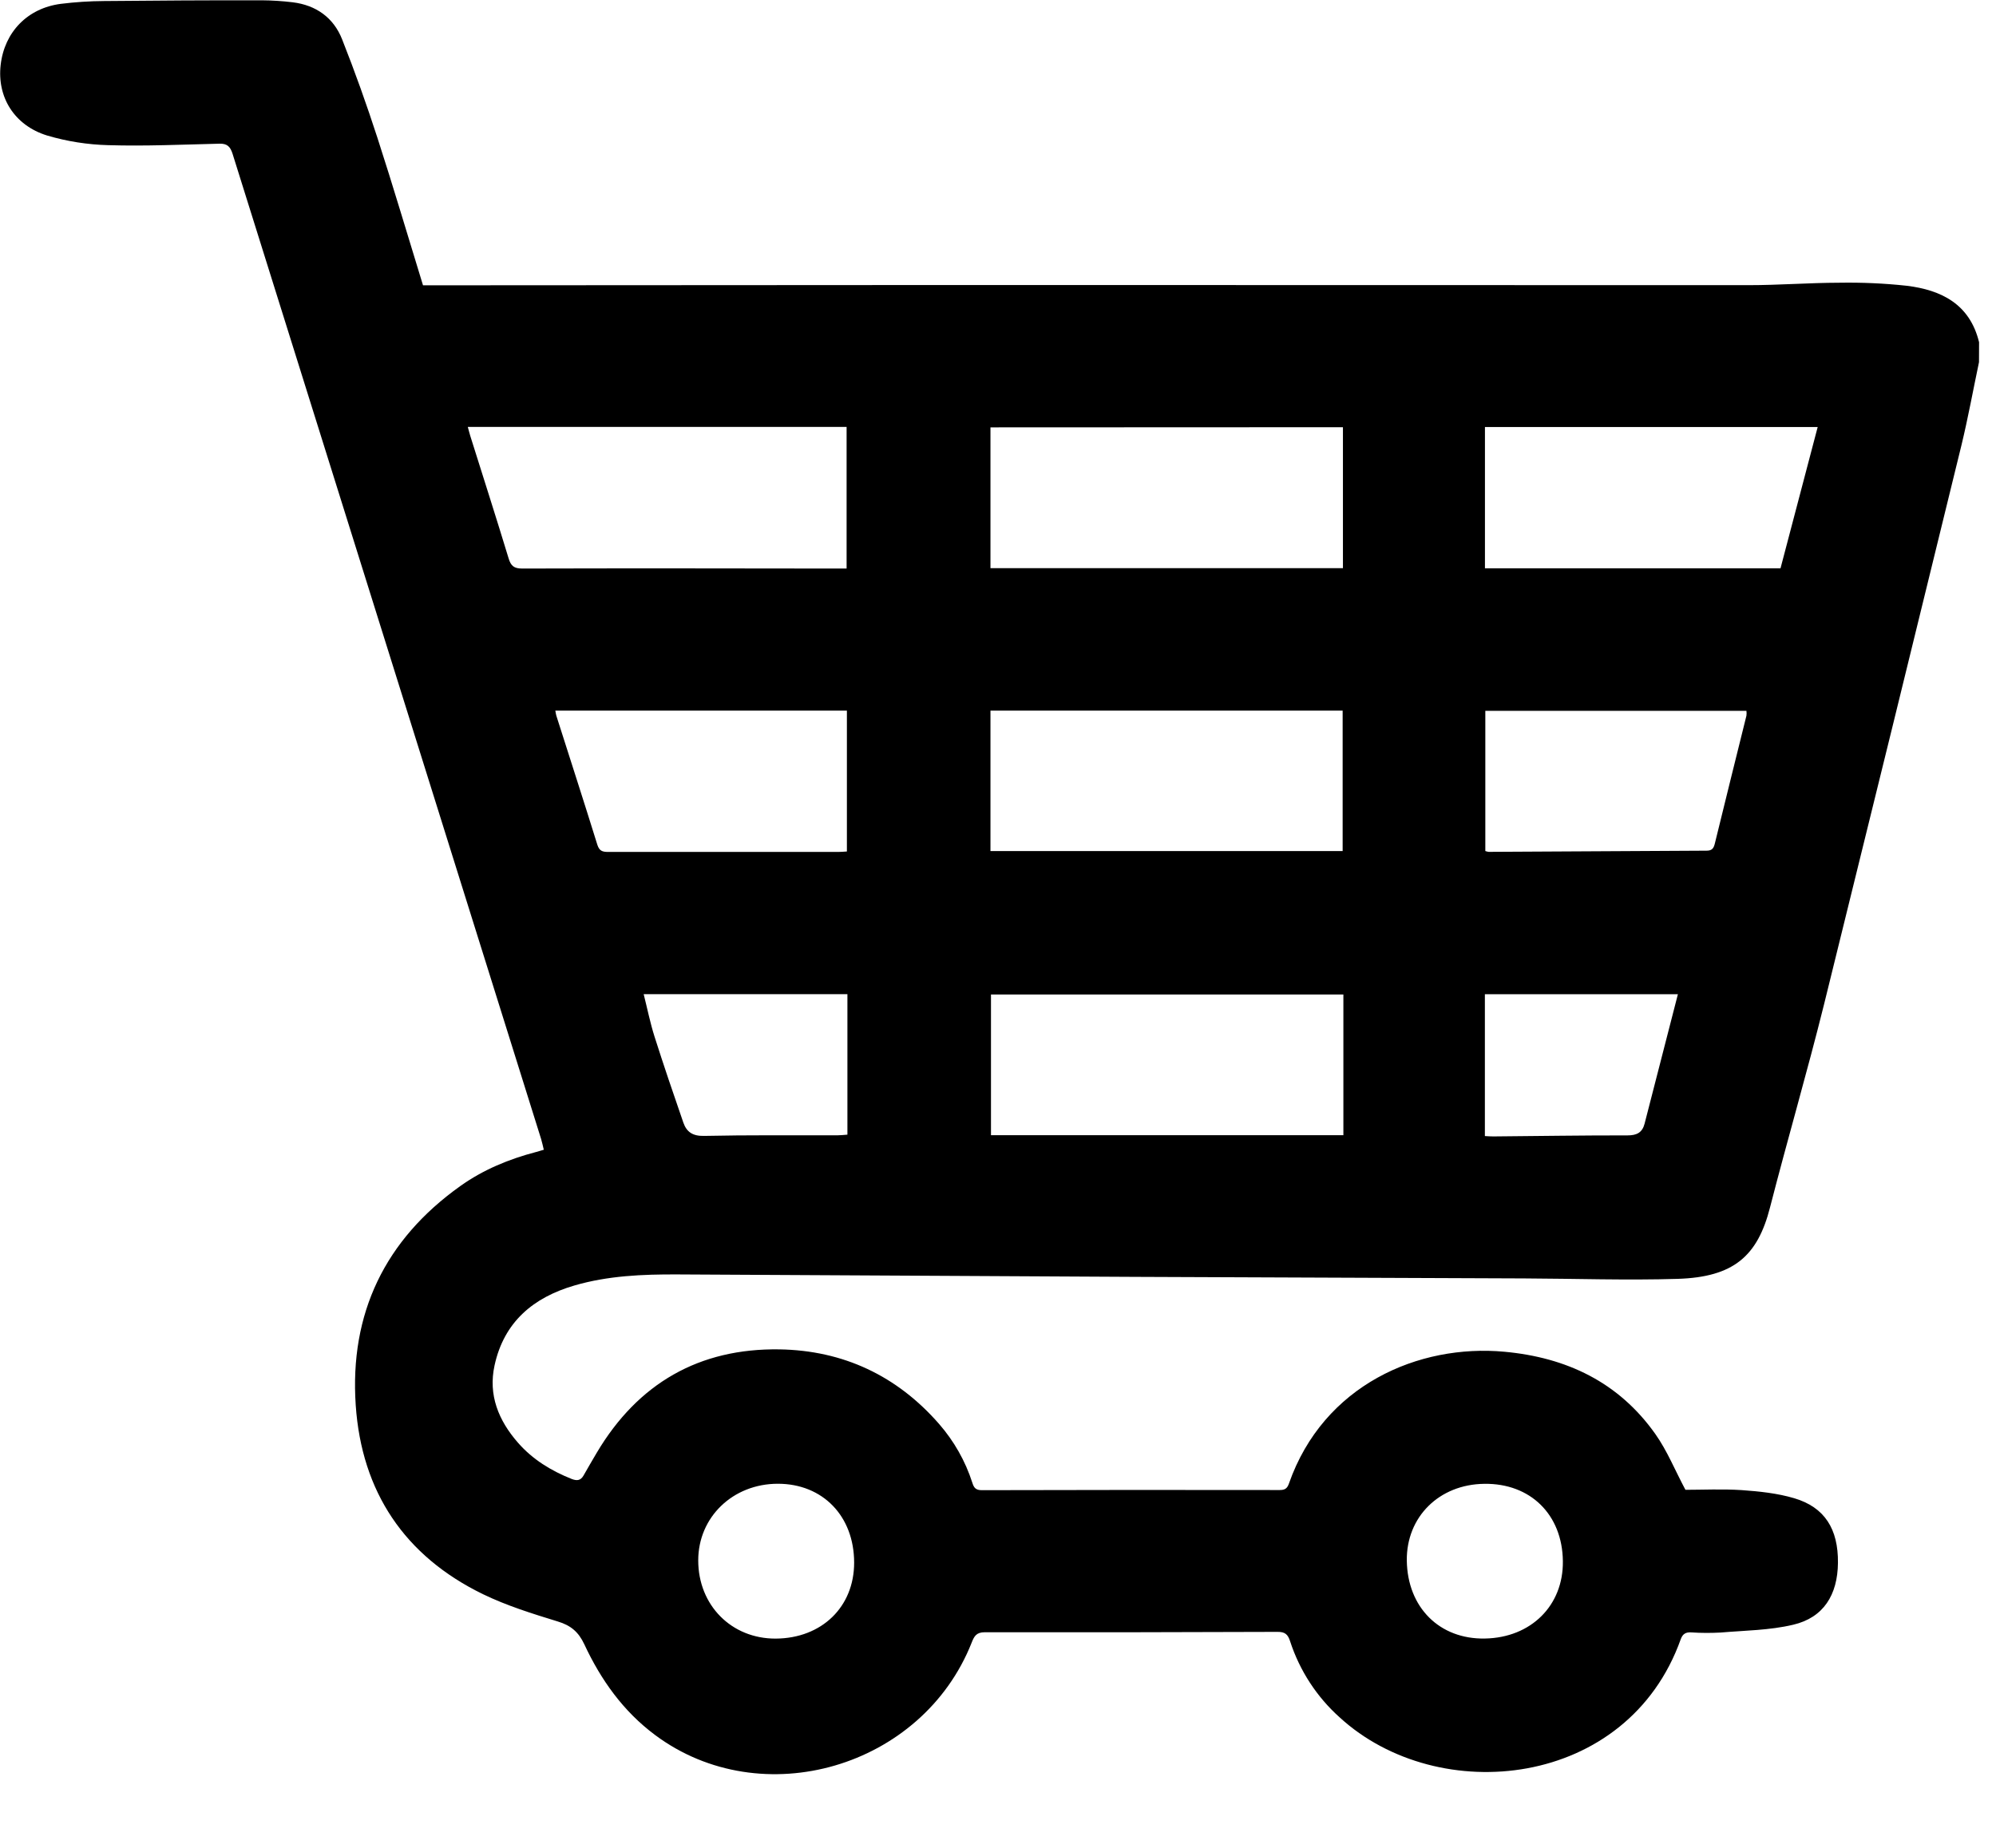
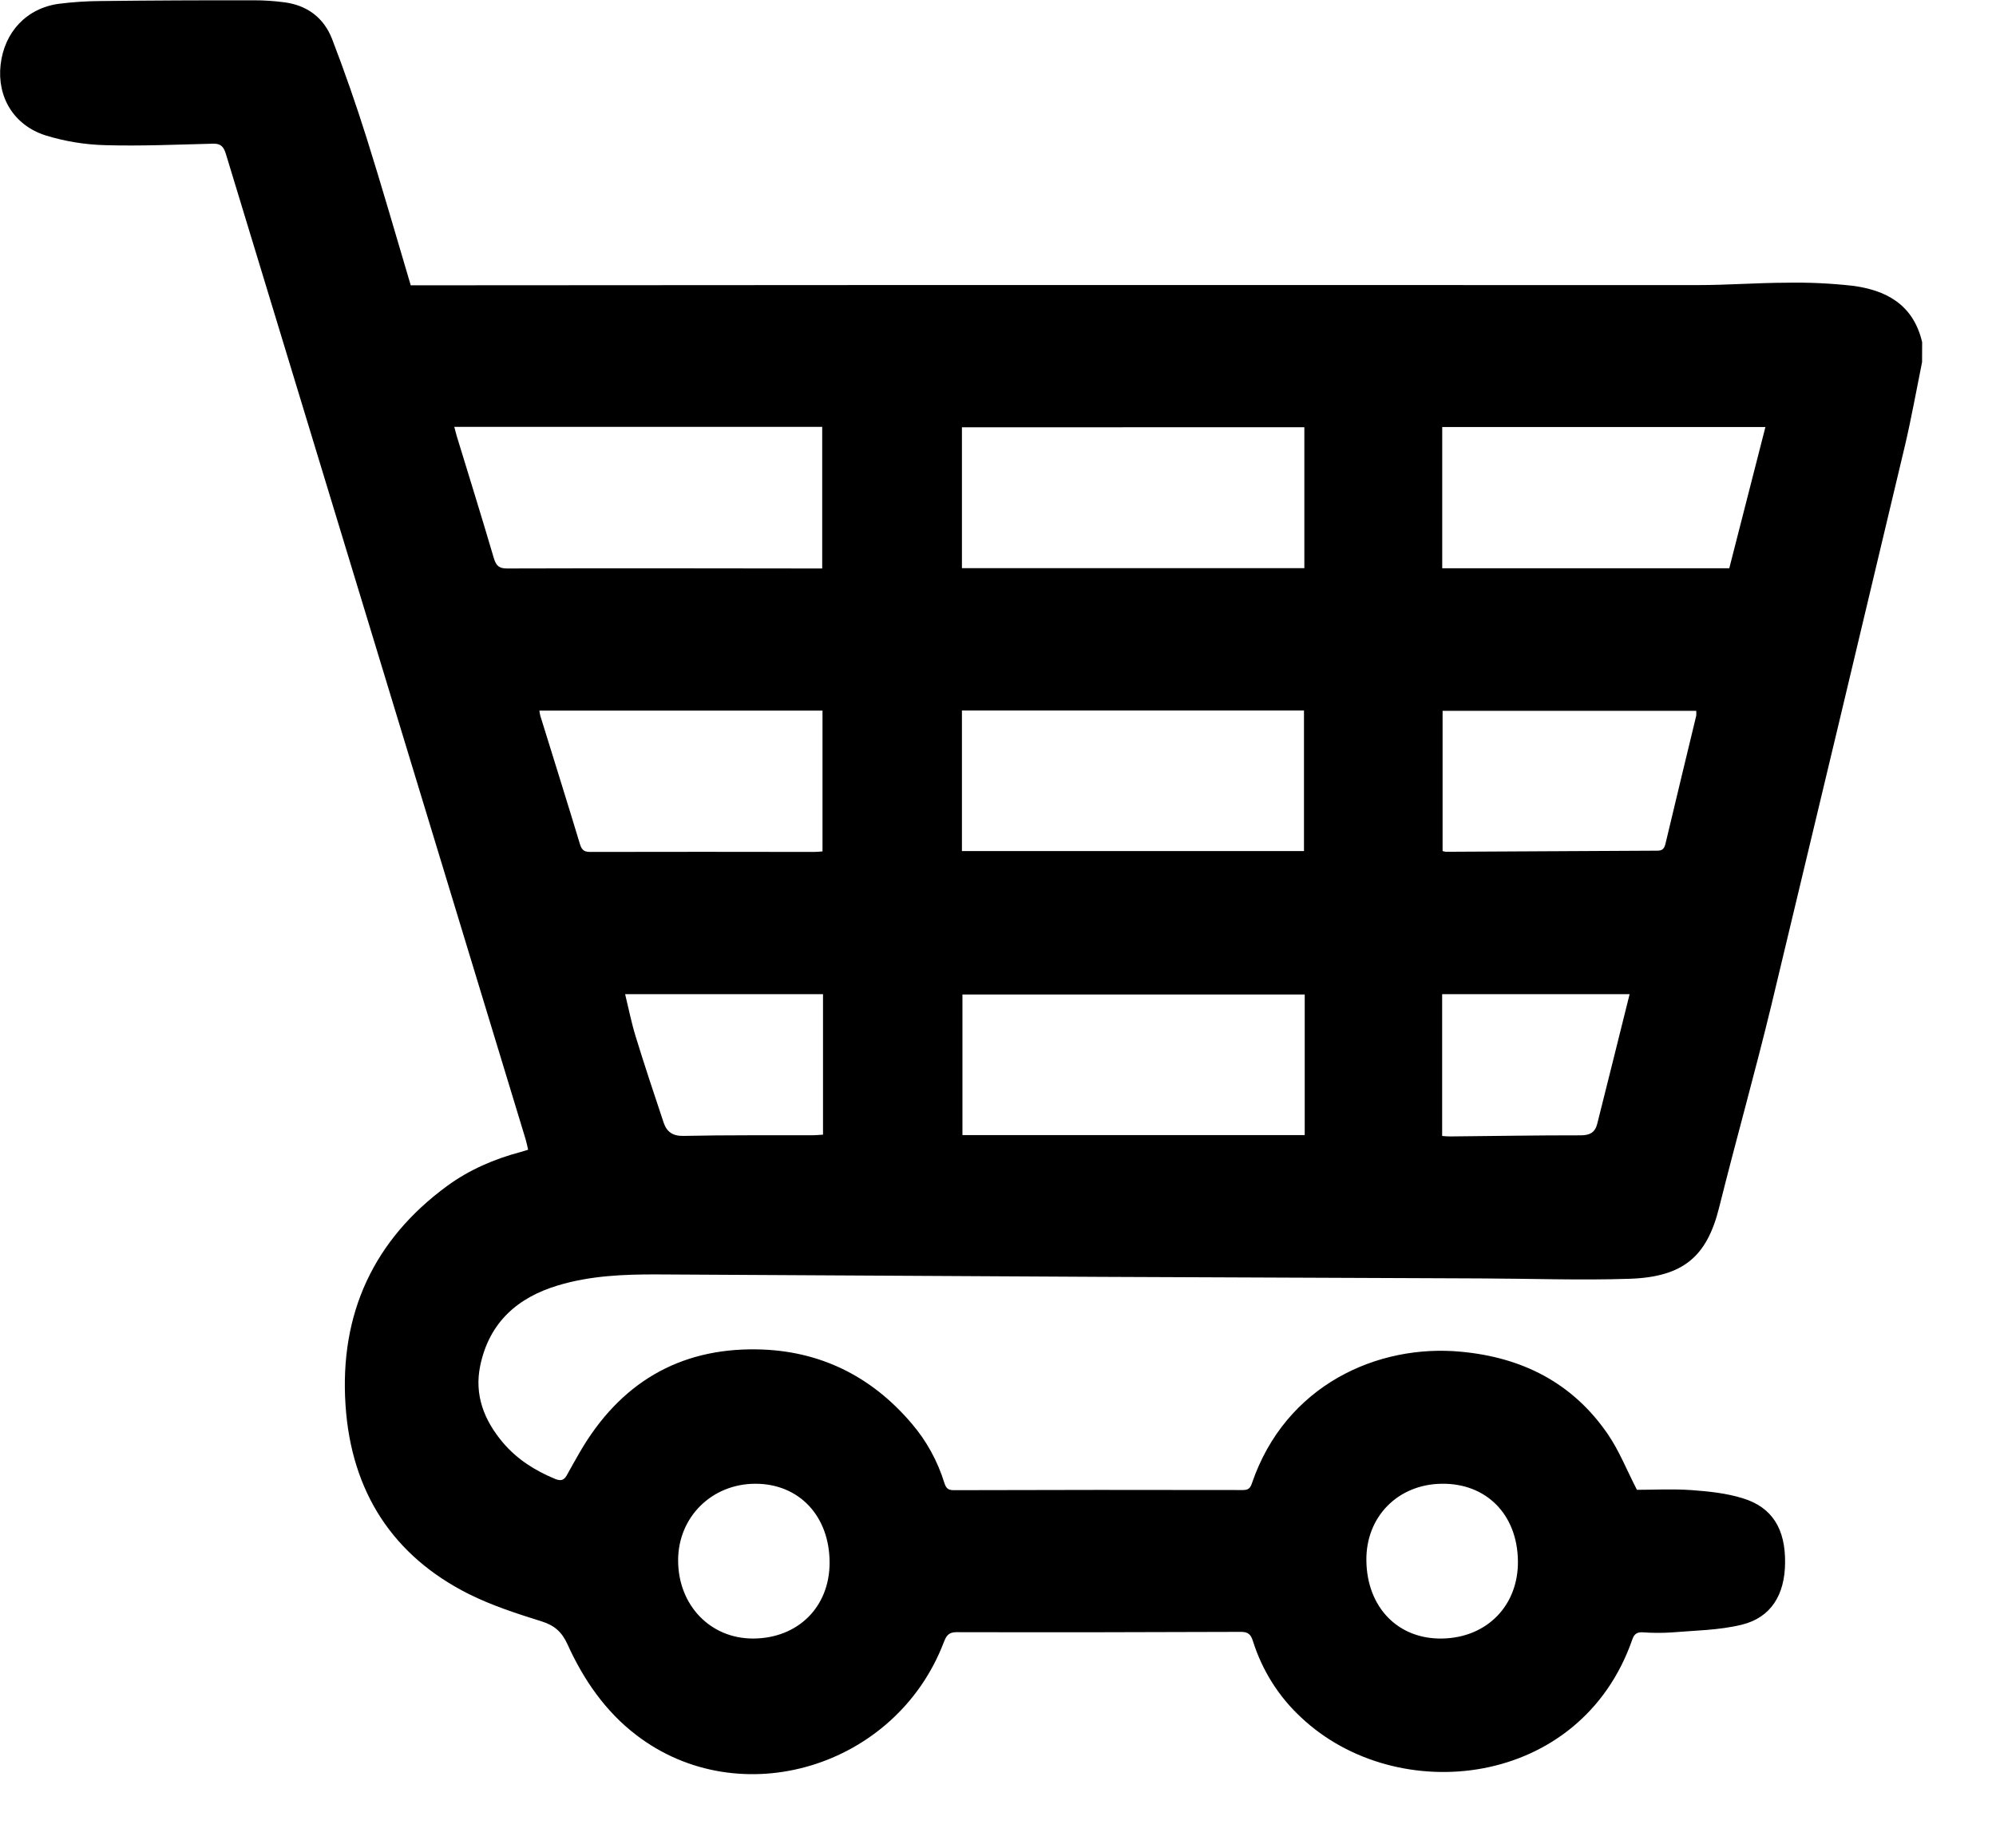
<svg xmlns="http://www.w3.org/2000/svg" width="27" height="25" viewBox="0 0 27 25" fill="none">
-   <path d="M26.77 4.9C26.691 5.274 26.623 5.65 26.533 6.022C25.916 8.545 25.297 11.067 24.674 13.588C24.445 14.508 24.179 15.418 23.943 16.336C23.775 16.994 23.451 17.278 22.694 17.302C22.003 17.323 21.311 17.299 20.619 17.296C18.862 17.289 17.105 17.282 15.348 17.275C13.286 17.265 11.224 17.254 9.162 17.242C8.693 17.24 8.224 17.259 7.769 17.392C7.214 17.554 6.818 17.885 6.69 18.472C6.602 18.874 6.744 19.218 7.006 19.518C7.205 19.746 7.456 19.899 7.735 20.01C7.807 20.037 7.855 20.03 7.894 19.962C7.952 19.859 8.012 19.757 8.072 19.655C8.63 18.715 9.459 18.239 10.544 18.256C11.404 18.27 12.133 18.611 12.704 19.266C12.905 19.497 13.058 19.766 13.152 20.058C13.173 20.126 13.197 20.161 13.281 20.161C14.624 20.157 15.967 20.157 17.31 20.159C17.379 20.159 17.412 20.14 17.436 20.07C17.903 18.737 19.192 18.181 20.35 18.288C21.189 18.365 21.895 18.699 22.391 19.4C22.552 19.627 22.659 19.894 22.799 20.156C23.033 20.156 23.297 20.143 23.56 20.16C23.799 20.177 24.042 20.202 24.271 20.27C24.683 20.392 24.867 20.687 24.862 21.144C24.858 21.578 24.666 21.885 24.258 21.981C23.94 22.057 23.602 22.059 23.274 22.087C23.142 22.094 23.01 22.094 22.878 22.085C22.805 22.081 22.763 22.103 22.736 22.176C22.016 24.2 19.457 24.459 18.122 23.235C17.811 22.957 17.58 22.601 17.451 22.204C17.421 22.111 17.382 22.077 17.281 22.078C15.961 22.083 14.641 22.085 13.321 22.083C13.208 22.083 13.178 22.136 13.144 22.223C12.475 23.916 10.304 24.549 8.861 23.473C8.43 23.152 8.128 22.727 7.904 22.246C7.826 22.079 7.721 21.99 7.544 21.937C7.202 21.832 6.855 21.724 6.533 21.568C5.473 21.052 4.892 20.183 4.812 19.012C4.727 17.769 5.209 16.771 6.227 16.046C6.537 15.825 6.886 15.681 7.254 15.585C7.285 15.577 7.314 15.567 7.356 15.555C7.343 15.504 7.334 15.456 7.32 15.411C5.928 10.968 4.537 6.525 3.146 2.081C3.115 1.983 3.073 1.941 2.968 1.944C2.467 1.956 1.966 1.979 1.466 1.964C1.185 1.957 0.906 1.913 0.636 1.833C0.191 1.695 -0.041 1.311 0.009 0.878C0.06 0.433 0.373 0.11 0.823 0.052C1.017 0.028 1.213 0.015 1.408 0.014C2.118 0.007 2.828 0.003 3.538 0.004C3.679 0.005 3.82 0.014 3.96 0.031C4.275 0.07 4.511 0.238 4.627 0.53C4.801 0.969 4.96 1.416 5.106 1.866C5.318 2.52 5.513 3.18 5.722 3.86H5.87C8.265 3.859 10.659 3.857 13.053 3.856C16.586 3.856 20.118 3.857 23.651 3.858C24.061 3.858 24.469 3.826 24.879 3.825C25.183 3.82 25.488 3.833 25.791 3.866C26.261 3.923 26.646 4.115 26.771 4.63L26.77 4.9ZM6.328 5.776C6.342 5.826 6.35 5.861 6.361 5.896C6.534 6.447 6.711 6.998 6.879 7.551C6.91 7.656 6.952 7.692 7.065 7.692C8.48 7.688 9.895 7.69 11.309 7.692H11.452V5.776H6.328ZM13.405 15.358H18.172V13.455H13.405V15.358ZM13.398 5.782V7.687H18.166V5.78L13.398 5.782ZM13.398 9.614V11.514H18.162V9.614H13.398ZM20.087 5.777V7.689H24.085C24.253 7.051 24.419 6.419 24.588 5.777H20.087ZM7.512 9.614C7.519 9.649 7.52 9.667 7.526 9.684C7.711 10.265 7.899 10.845 8.08 11.428C8.107 11.513 8.149 11.526 8.227 11.526C9.264 11.525 10.3 11.525 11.338 11.526C11.373 11.526 11.409 11.523 11.456 11.52V9.614H7.512ZM20.092 11.514C20.107 11.519 20.122 11.523 20.137 11.525C21.12 11.519 22.102 11.514 23.085 11.509C23.162 11.509 23.182 11.474 23.198 11.407C23.338 10.831 23.482 10.258 23.624 9.683C23.627 9.661 23.627 9.639 23.624 9.617H20.092V11.514ZM8.707 13.45C8.757 13.648 8.795 13.839 8.854 14.025C8.978 14.415 9.11 14.802 9.244 15.189C9.288 15.315 9.371 15.371 9.522 15.368C10.124 15.355 10.723 15.361 11.324 15.36C11.367 15.36 11.411 15.355 11.463 15.351V13.45H8.707ZM20.086 15.37C20.131 15.372 20.166 15.376 20.202 15.375C20.807 15.37 21.411 15.36 22.016 15.361C22.142 15.361 22.215 15.322 22.246 15.204C22.396 14.624 22.545 14.044 22.697 13.451H20.086V15.37ZM19.03 21.114C19.039 21.747 19.472 22.18 20.087 22.168C20.71 22.157 21.149 21.721 21.141 21.121C21.134 20.49 20.701 20.066 20.078 20.075C19.467 20.082 19.023 20.523 19.03 21.113V21.114ZM10.522 20.074C9.914 20.074 9.445 20.525 9.445 21.111C9.445 21.718 9.895 22.172 10.494 22.169C11.116 22.165 11.554 21.74 11.554 21.142C11.554 20.512 11.13 20.074 10.522 20.074Z" fill="currentColor" />
+   <path d="M26 4.899C25.924 5.274 25.857 5.65 25.77 6.022C25.171 8.544 24.569 11.066 23.964 13.588C23.742 14.507 23.484 15.418 23.255 16.336C23.091 16.994 22.777 17.277 22.041 17.301C21.37 17.323 20.698 17.298 20.026 17.296C18.319 17.288 16.613 17.282 14.906 17.275C12.904 17.265 10.901 17.254 8.898 17.242C8.442 17.24 7.987 17.258 7.546 17.391C7.006 17.554 6.621 17.885 6.497 18.472C6.412 18.873 6.55 19.218 6.804 19.518C6.997 19.746 7.241 19.898 7.512 20.01C7.582 20.037 7.628 20.03 7.666 19.961C7.722 19.858 7.781 19.756 7.839 19.654C8.381 18.714 9.186 18.238 10.24 18.256C11.076 18.269 11.784 18.61 12.338 19.266C12.534 19.496 12.682 19.766 12.773 20.058C12.794 20.126 12.818 20.161 12.899 20.161C14.203 20.157 15.507 20.156 16.811 20.159C16.879 20.159 16.911 20.14 16.934 20.07C17.388 18.736 18.64 18.18 19.765 18.288C20.579 18.364 21.265 18.699 21.747 19.4C21.903 19.627 22.007 19.893 22.143 20.156C22.37 20.156 22.627 20.142 22.882 20.16C23.114 20.177 23.351 20.201 23.573 20.27C23.974 20.392 24.152 20.686 24.147 21.144C24.143 21.578 23.956 21.884 23.561 21.981C23.251 22.057 22.923 22.059 22.605 22.086C22.477 22.094 22.348 22.093 22.22 22.084C22.149 22.081 22.108 22.102 22.082 22.176C21.383 24.199 18.897 24.459 17.6 23.235C17.299 22.957 17.074 22.601 16.949 22.204C16.92 22.111 16.882 22.077 16.784 22.078C15.502 22.083 14.22 22.085 12.938 22.082C12.827 22.082 12.799 22.136 12.765 22.223C12.116 23.915 10.008 24.549 8.606 23.473C8.187 23.152 7.894 22.726 7.676 22.245C7.601 22.079 7.499 21.99 7.327 21.936C6.994 21.832 6.657 21.723 6.344 21.567C5.315 21.052 4.751 20.182 4.674 19.011C4.591 17.769 5.059 16.771 6.047 16.046C6.349 15.825 6.687 15.68 7.045 15.585C7.075 15.577 7.103 15.567 7.144 15.555C7.132 15.504 7.123 15.456 7.109 15.41C5.757 10.968 4.406 6.525 3.055 2.081C3.025 1.983 2.984 1.941 2.882 1.944C2.396 1.956 1.909 1.978 1.423 1.964C1.15 1.957 0.879 1.913 0.617 1.832C0.185 1.695 -0.041 1.311 0.008 0.877C0.058 0.433 0.361 0.109 0.799 0.051C0.987 0.027 1.177 0.015 1.367 0.014C2.056 0.006 2.746 0.003 3.436 0.004C3.573 0.004 3.709 0.013 3.845 0.031C4.151 0.07 4.38 0.237 4.493 0.53C4.662 0.969 4.817 1.416 4.959 1.866C5.165 2.52 5.354 3.18 5.556 3.86H5.701C8.026 3.858 10.352 3.857 12.678 3.856C16.109 3.856 19.54 3.856 22.97 3.857C23.369 3.857 23.765 3.826 24.163 3.825C24.459 3.819 24.755 3.833 25.049 3.865C25.506 3.922 25.88 4.114 26.001 4.629L26 4.899ZM6.145 5.775C6.159 5.826 6.167 5.861 6.177 5.895C6.346 6.447 6.517 6.997 6.68 7.551C6.711 7.655 6.752 7.692 6.861 7.691C8.235 7.687 9.61 7.689 10.984 7.691H11.122V5.775H6.145ZM13.019 15.357H17.649V13.455H13.019V15.357ZM13.012 5.781V7.687H17.644V5.78L13.012 5.781ZM13.012 9.613V11.514H17.639V9.613H13.012ZM19.509 5.777V7.688H23.392C23.556 7.05 23.717 6.418 23.881 5.777H19.509ZM7.296 9.614C7.302 9.649 7.304 9.667 7.309 9.684C7.489 10.265 7.671 10.845 7.847 11.427C7.874 11.512 7.915 11.526 7.99 11.526C8.997 11.524 10.004 11.524 11.011 11.526C11.046 11.526 11.08 11.522 11.126 11.519V9.614H7.296ZM19.514 11.514C19.528 11.518 19.543 11.522 19.558 11.524C20.512 11.519 21.466 11.514 22.421 11.509C22.495 11.509 22.515 11.474 22.531 11.407C22.667 10.831 22.807 10.258 22.945 9.683C22.947 9.661 22.947 9.639 22.945 9.617H19.514V11.514ZM8.456 13.45C8.504 13.647 8.542 13.839 8.599 14.024C8.719 14.414 8.848 14.802 8.977 15.188C9.02 15.315 9.101 15.371 9.248 15.368C9.832 15.355 10.415 15.361 10.998 15.359C11.04 15.359 11.082 15.354 11.133 15.351V13.45H8.456ZM19.508 15.369C19.552 15.372 19.586 15.376 19.621 15.375C20.208 15.37 20.795 15.359 21.383 15.36C21.505 15.36 21.576 15.322 21.606 15.204C21.752 14.624 21.896 14.044 22.044 13.45H19.508V15.369ZM18.483 21.114C18.491 21.747 18.912 22.18 19.51 22.168C20.114 22.157 20.54 21.721 20.533 21.12C20.526 20.49 20.106 20.065 19.5 20.074C18.907 20.082 18.475 20.523 18.483 21.113V21.114ZM10.219 20.074C9.628 20.074 9.173 20.525 9.173 21.11C9.173 21.718 9.61 22.172 10.192 22.168C10.796 22.164 11.222 21.74 11.222 21.142C11.222 20.511 10.81 20.074 10.219 20.074Z" fill="currentColor" />
</svg>
